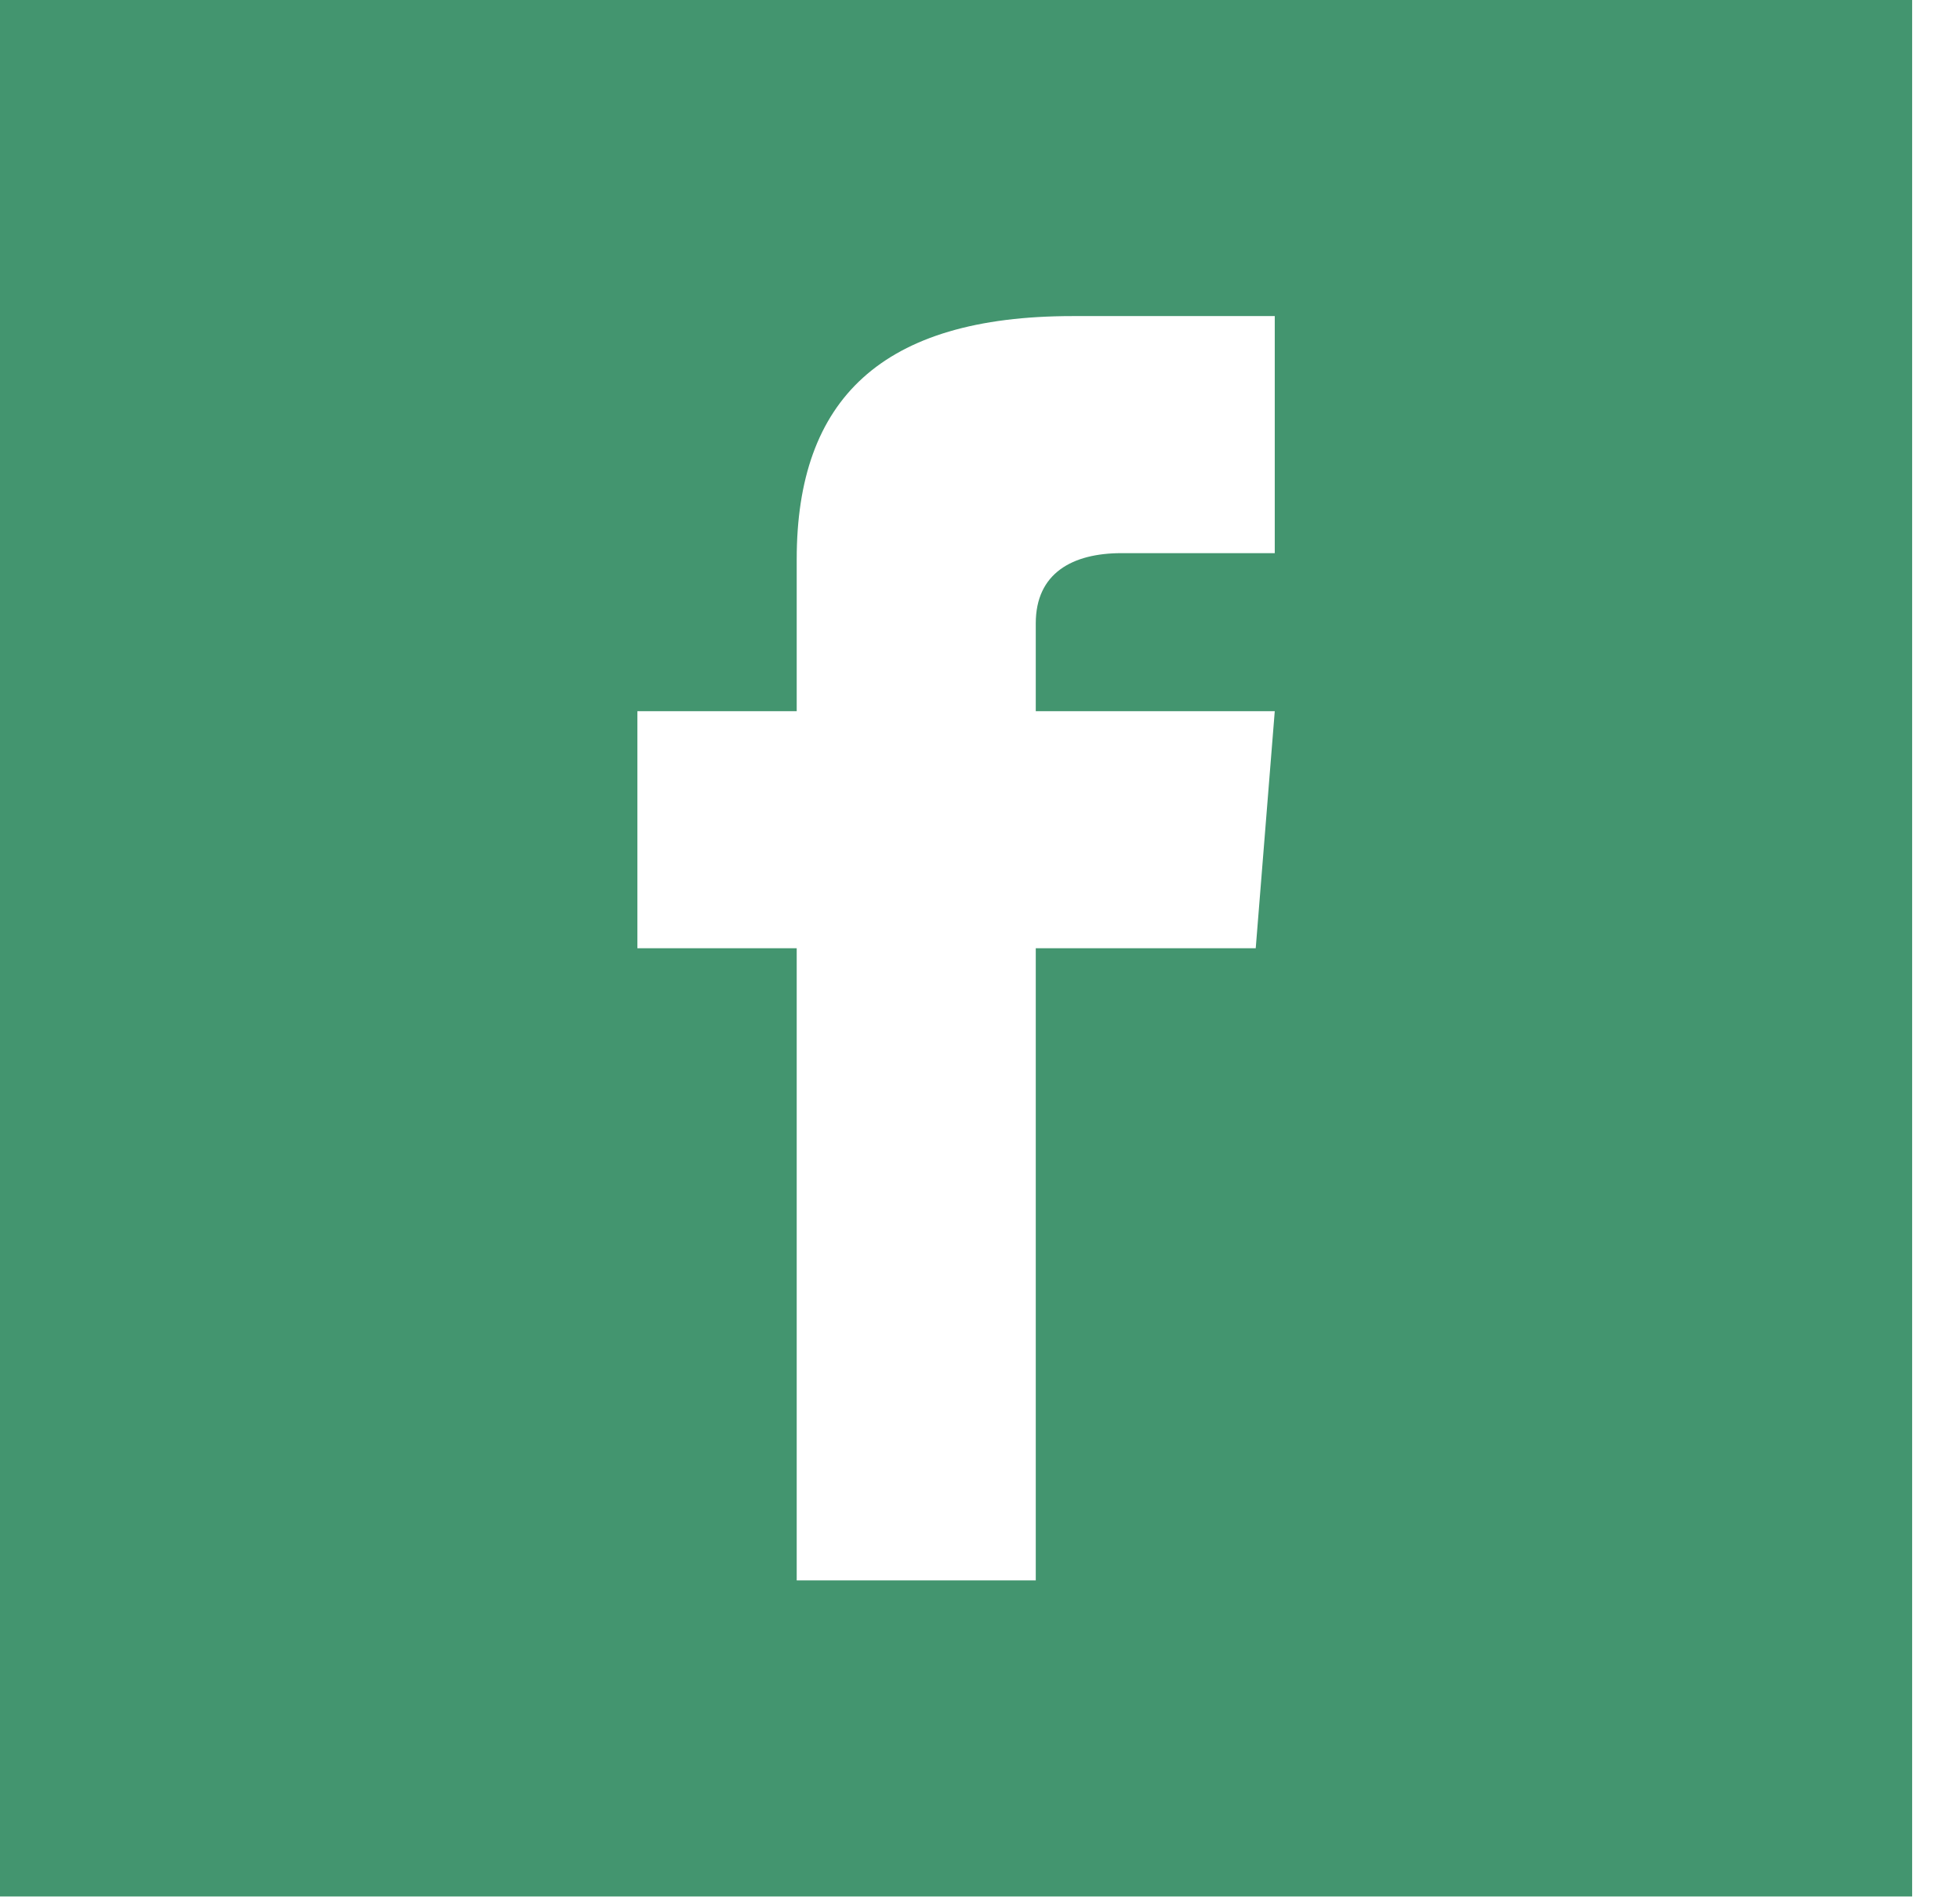
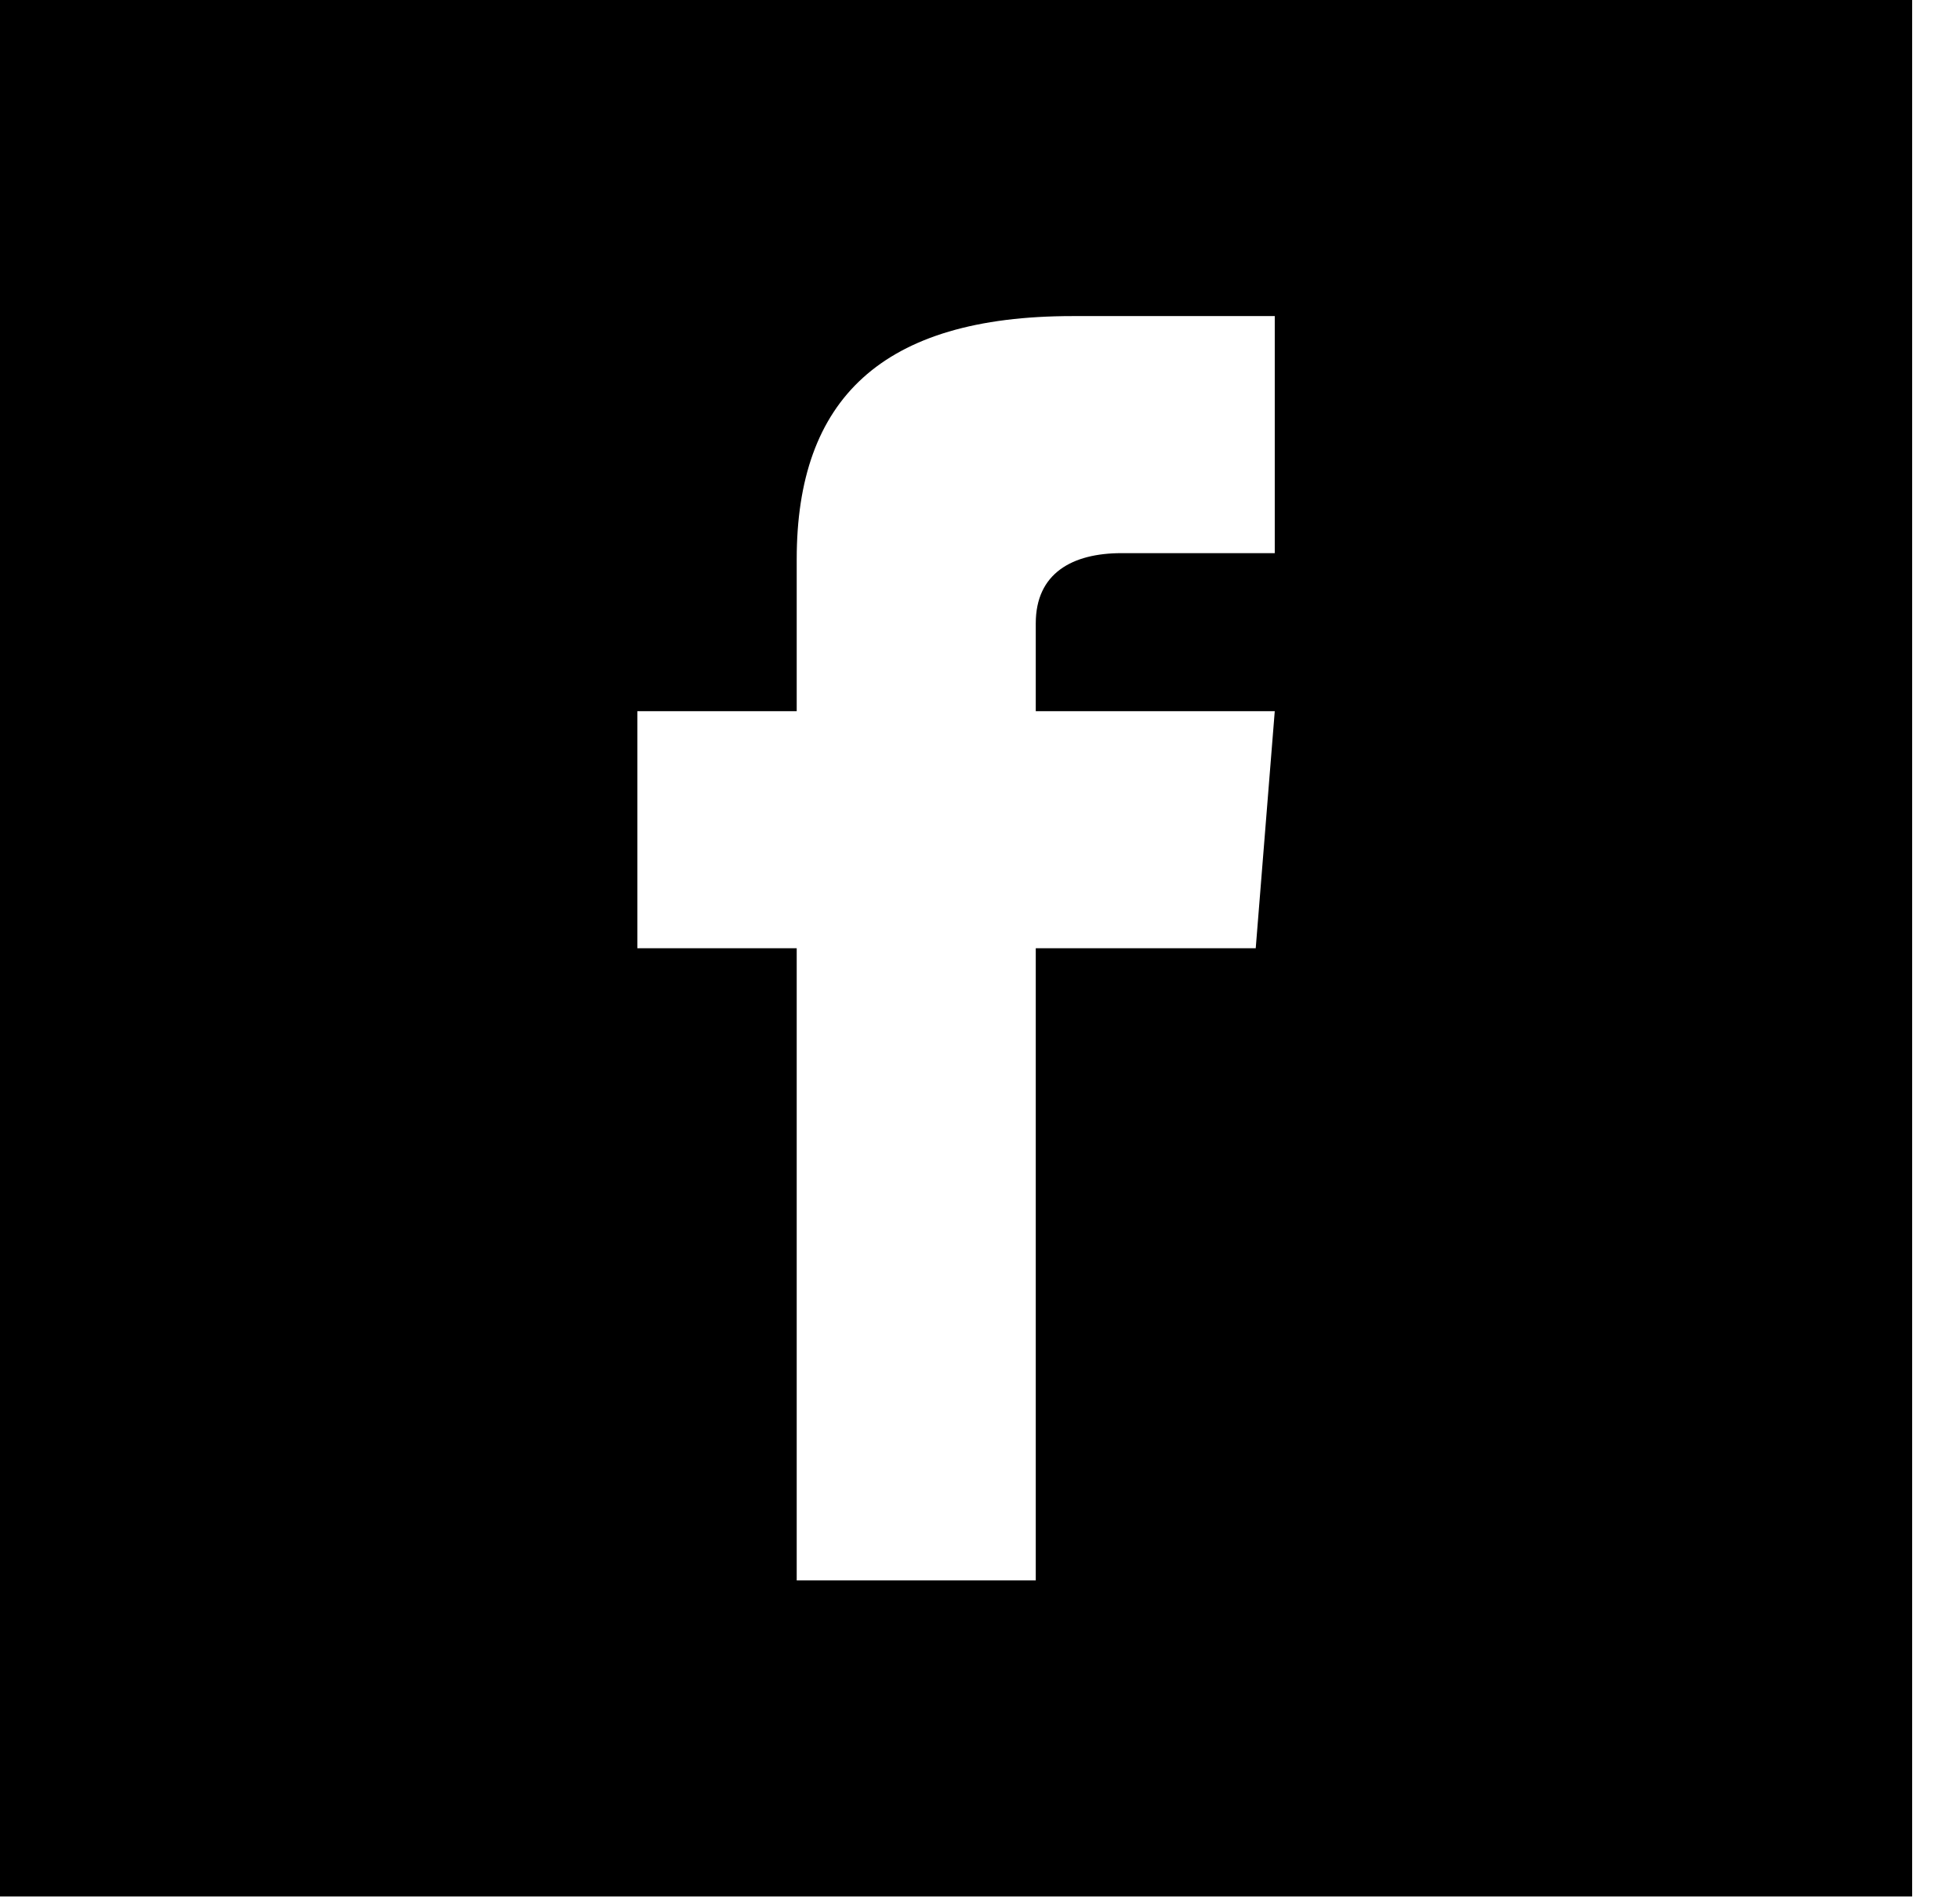
<svg xmlns="http://www.w3.org/2000/svg" id="SvgjsSvg1008" version="1.1" width="31" height="30">
  <defs id="SvgjsDefs1009" />
-   <path id="SvgjsPath1010" d="M159 594L159 624L189.243 624L189.243 594ZM179.162 602.75L176.739 602.75C175.963 602.75 175.382 603.065 175.382 603.861L175.382 605.25L179.162 605.25L178.861 609L175.382 609L175.382 619L171.601 619L171.601 609L169.081 609L169.081 605.25L171.601 605.25L171.601 602.846C171.601 600.319 172.942 599 175.963 599L179.162 599Z " fill="#43956f" transform="matrix(1,0,0,1,-159,-594)" />
+   <path id="SvgjsPath1010" d="M159 594L159 624L189.243 624L189.243 594ZM179.162 602.75L176.739 602.75C175.963 602.75 175.382 603.065 175.382 603.861L175.382 605.25L179.162 605.25L178.861 609L175.382 609L175.382 619L171.601 619L171.601 609L169.081 609L169.081 605.25L171.601 605.25L171.601 602.846C171.601 600.319 172.942 599 175.963 599L179.162 599Z " transform="matrix(1,0,0,1,-159,-594)" />
</svg>
